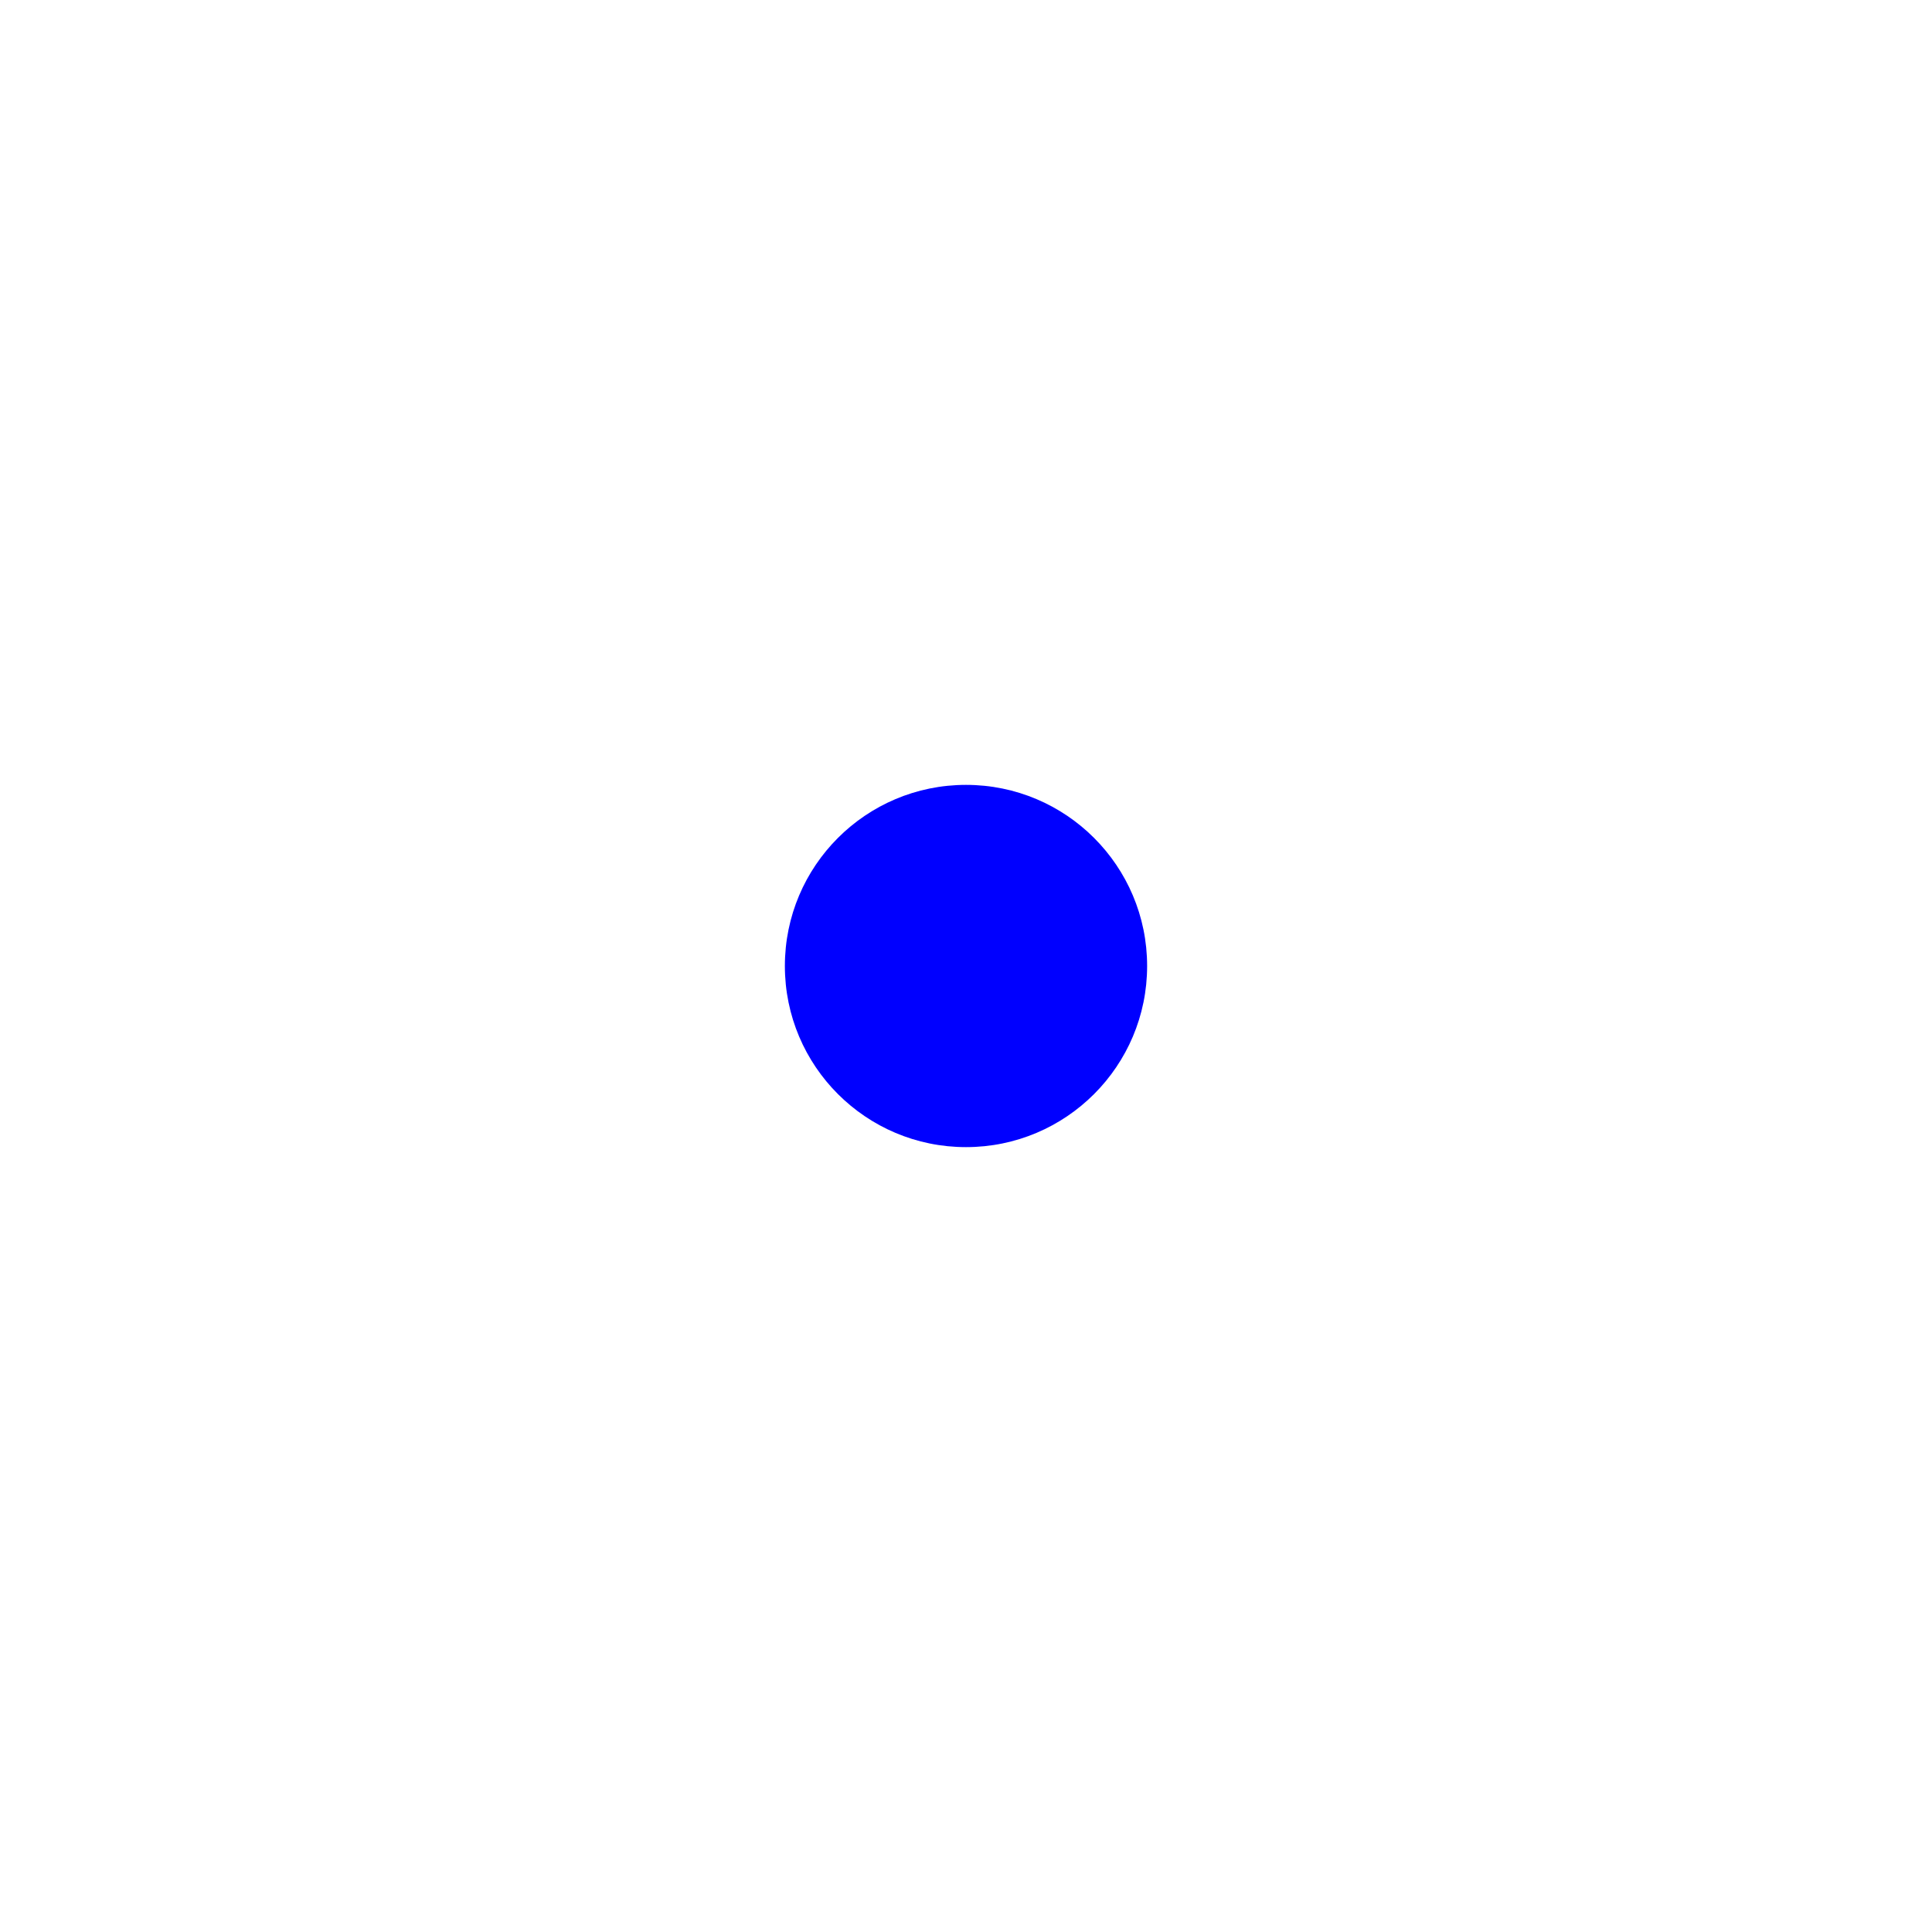
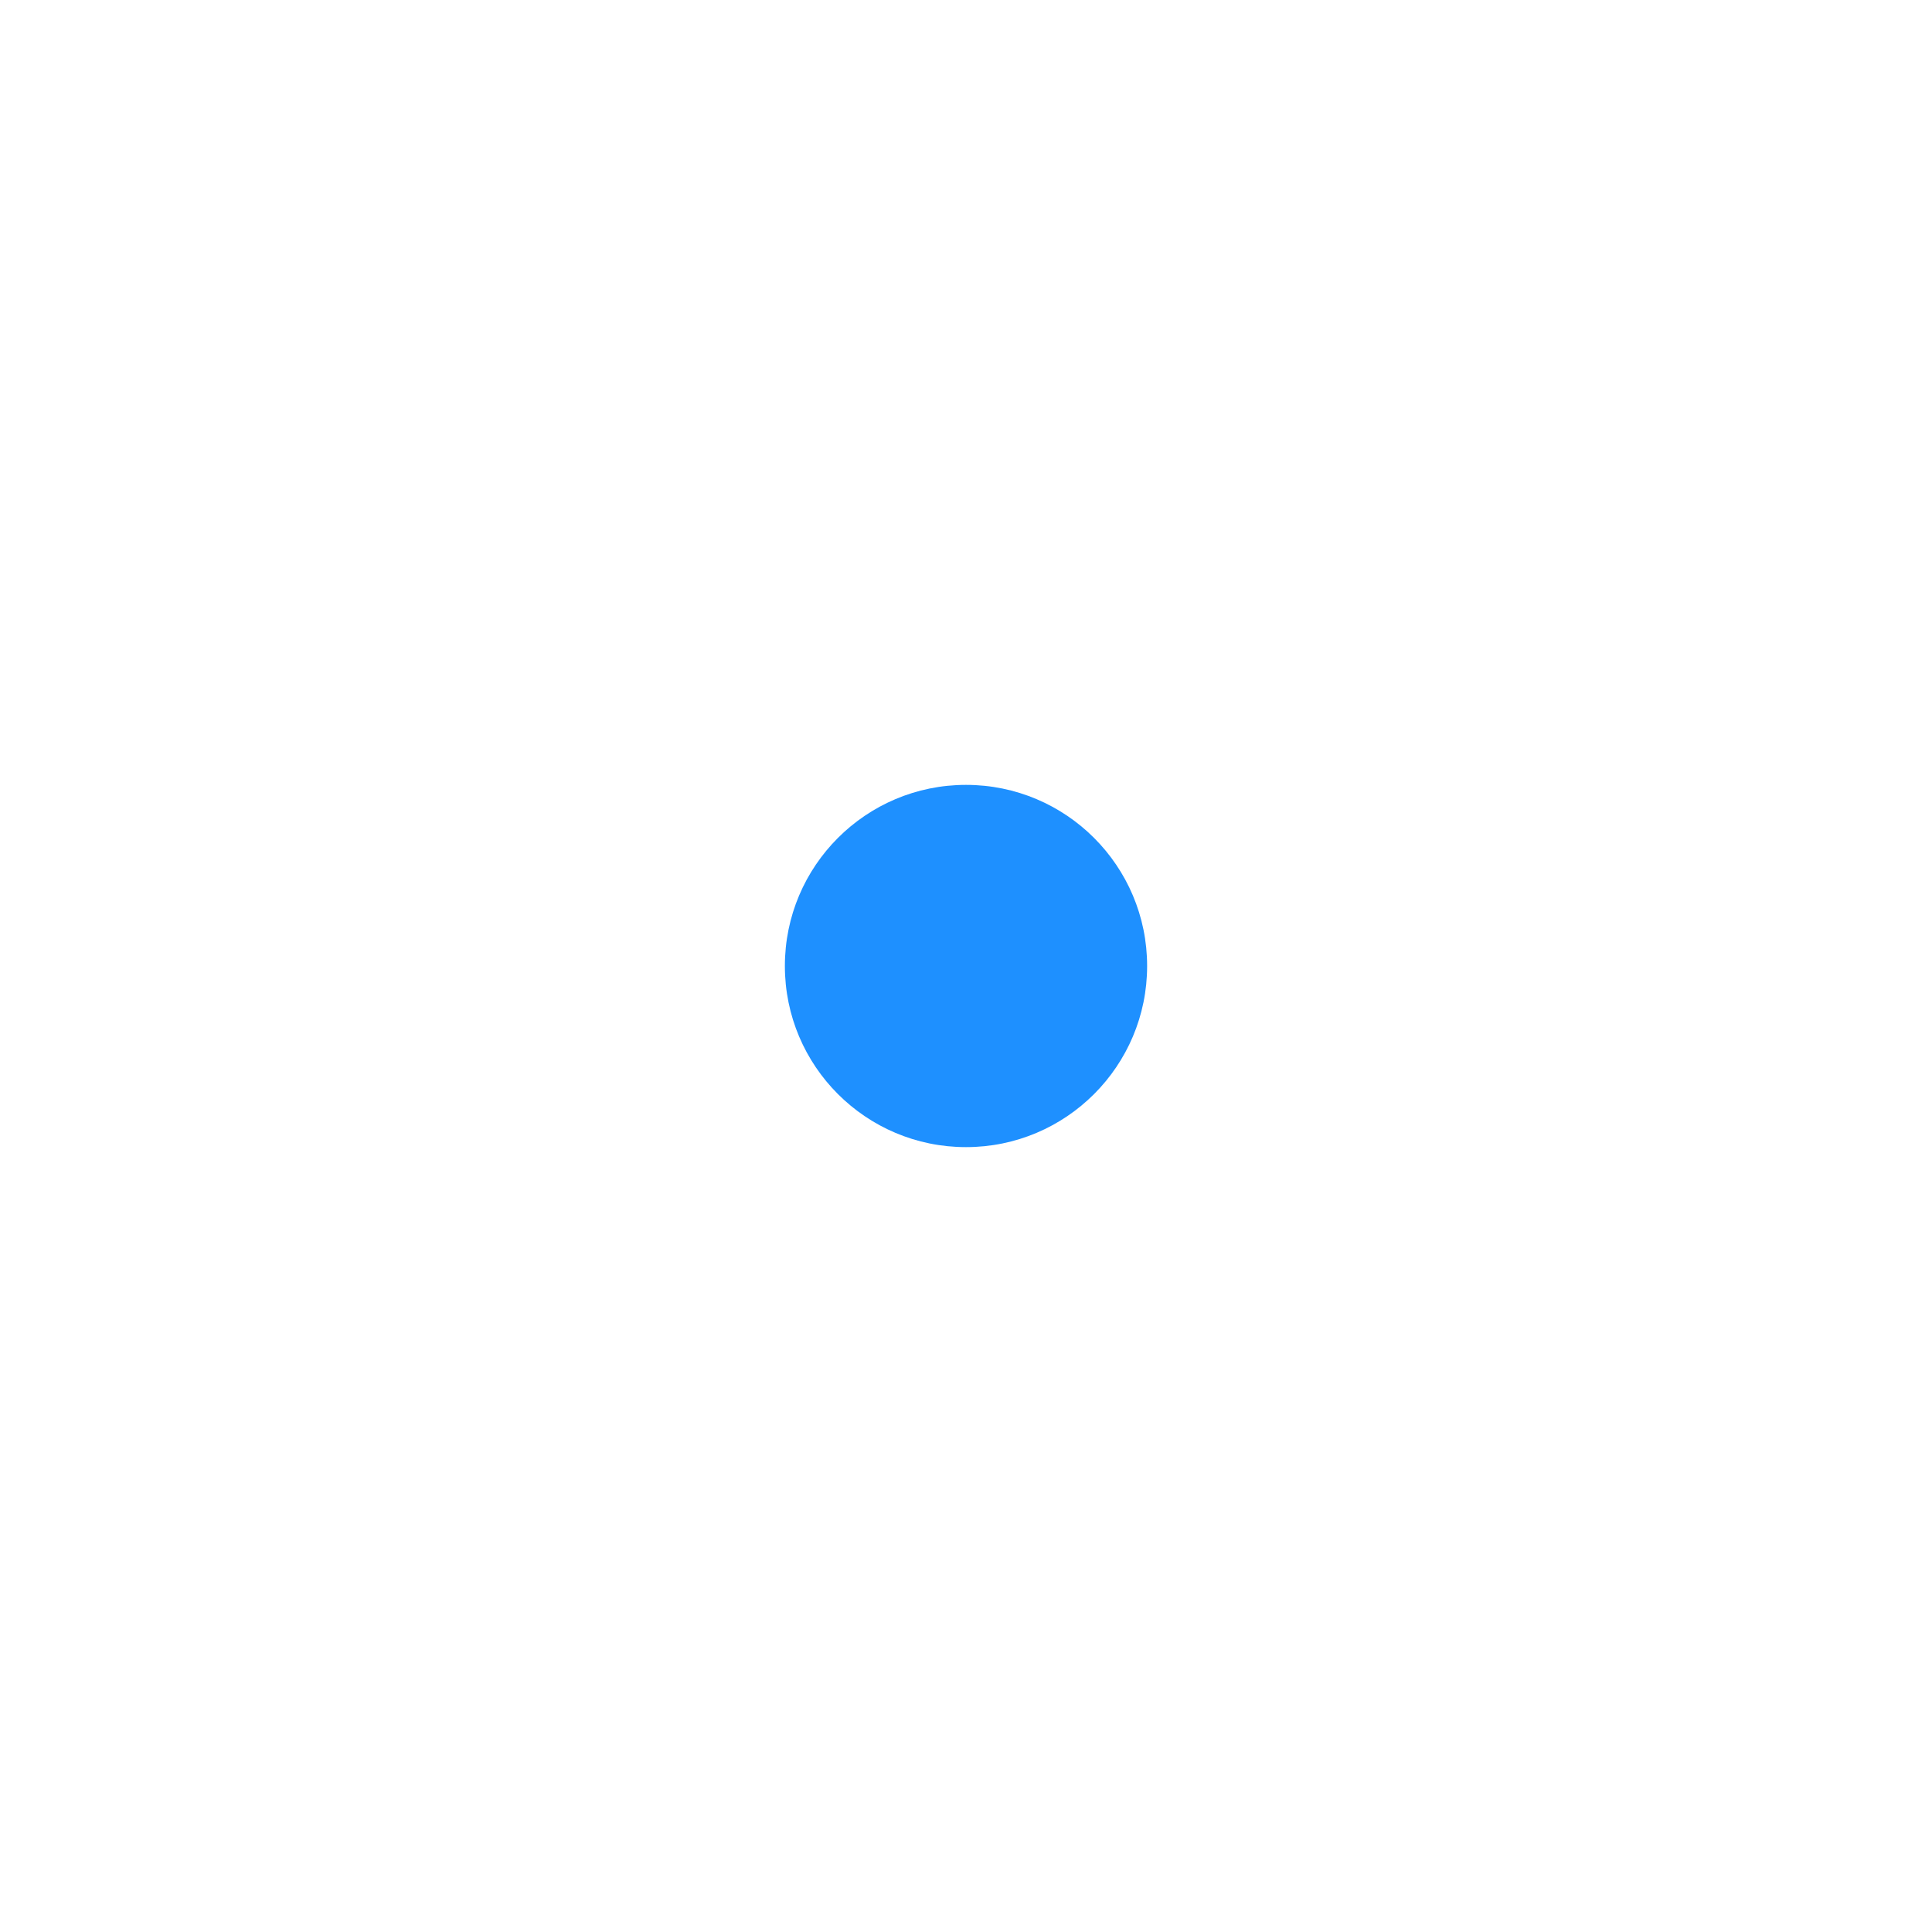
<svg xmlns="http://www.w3.org/2000/svg" width="55" height="55" fill="currentColor" class="bi bi-dot" viewBox="0 0 16 16" id="IconChangeColor">
-   <path d="M8 9.5a1.5 1.5 0 1 0 0-3 1.5 1.5 0 0 0 0 3z" id="mainIconPathAttribute" stroke-width="0" fill="blue" stroke="#ff0000" />
+   <path d="M8 9.5a1.5 1.5 0 1 0 0-3 1.5 1.5 0 0 0 0 3z" id="mainIconPathAttribute" stroke-width="0" fill="DodgerBlue" stroke="#ff0000" />
</svg>
